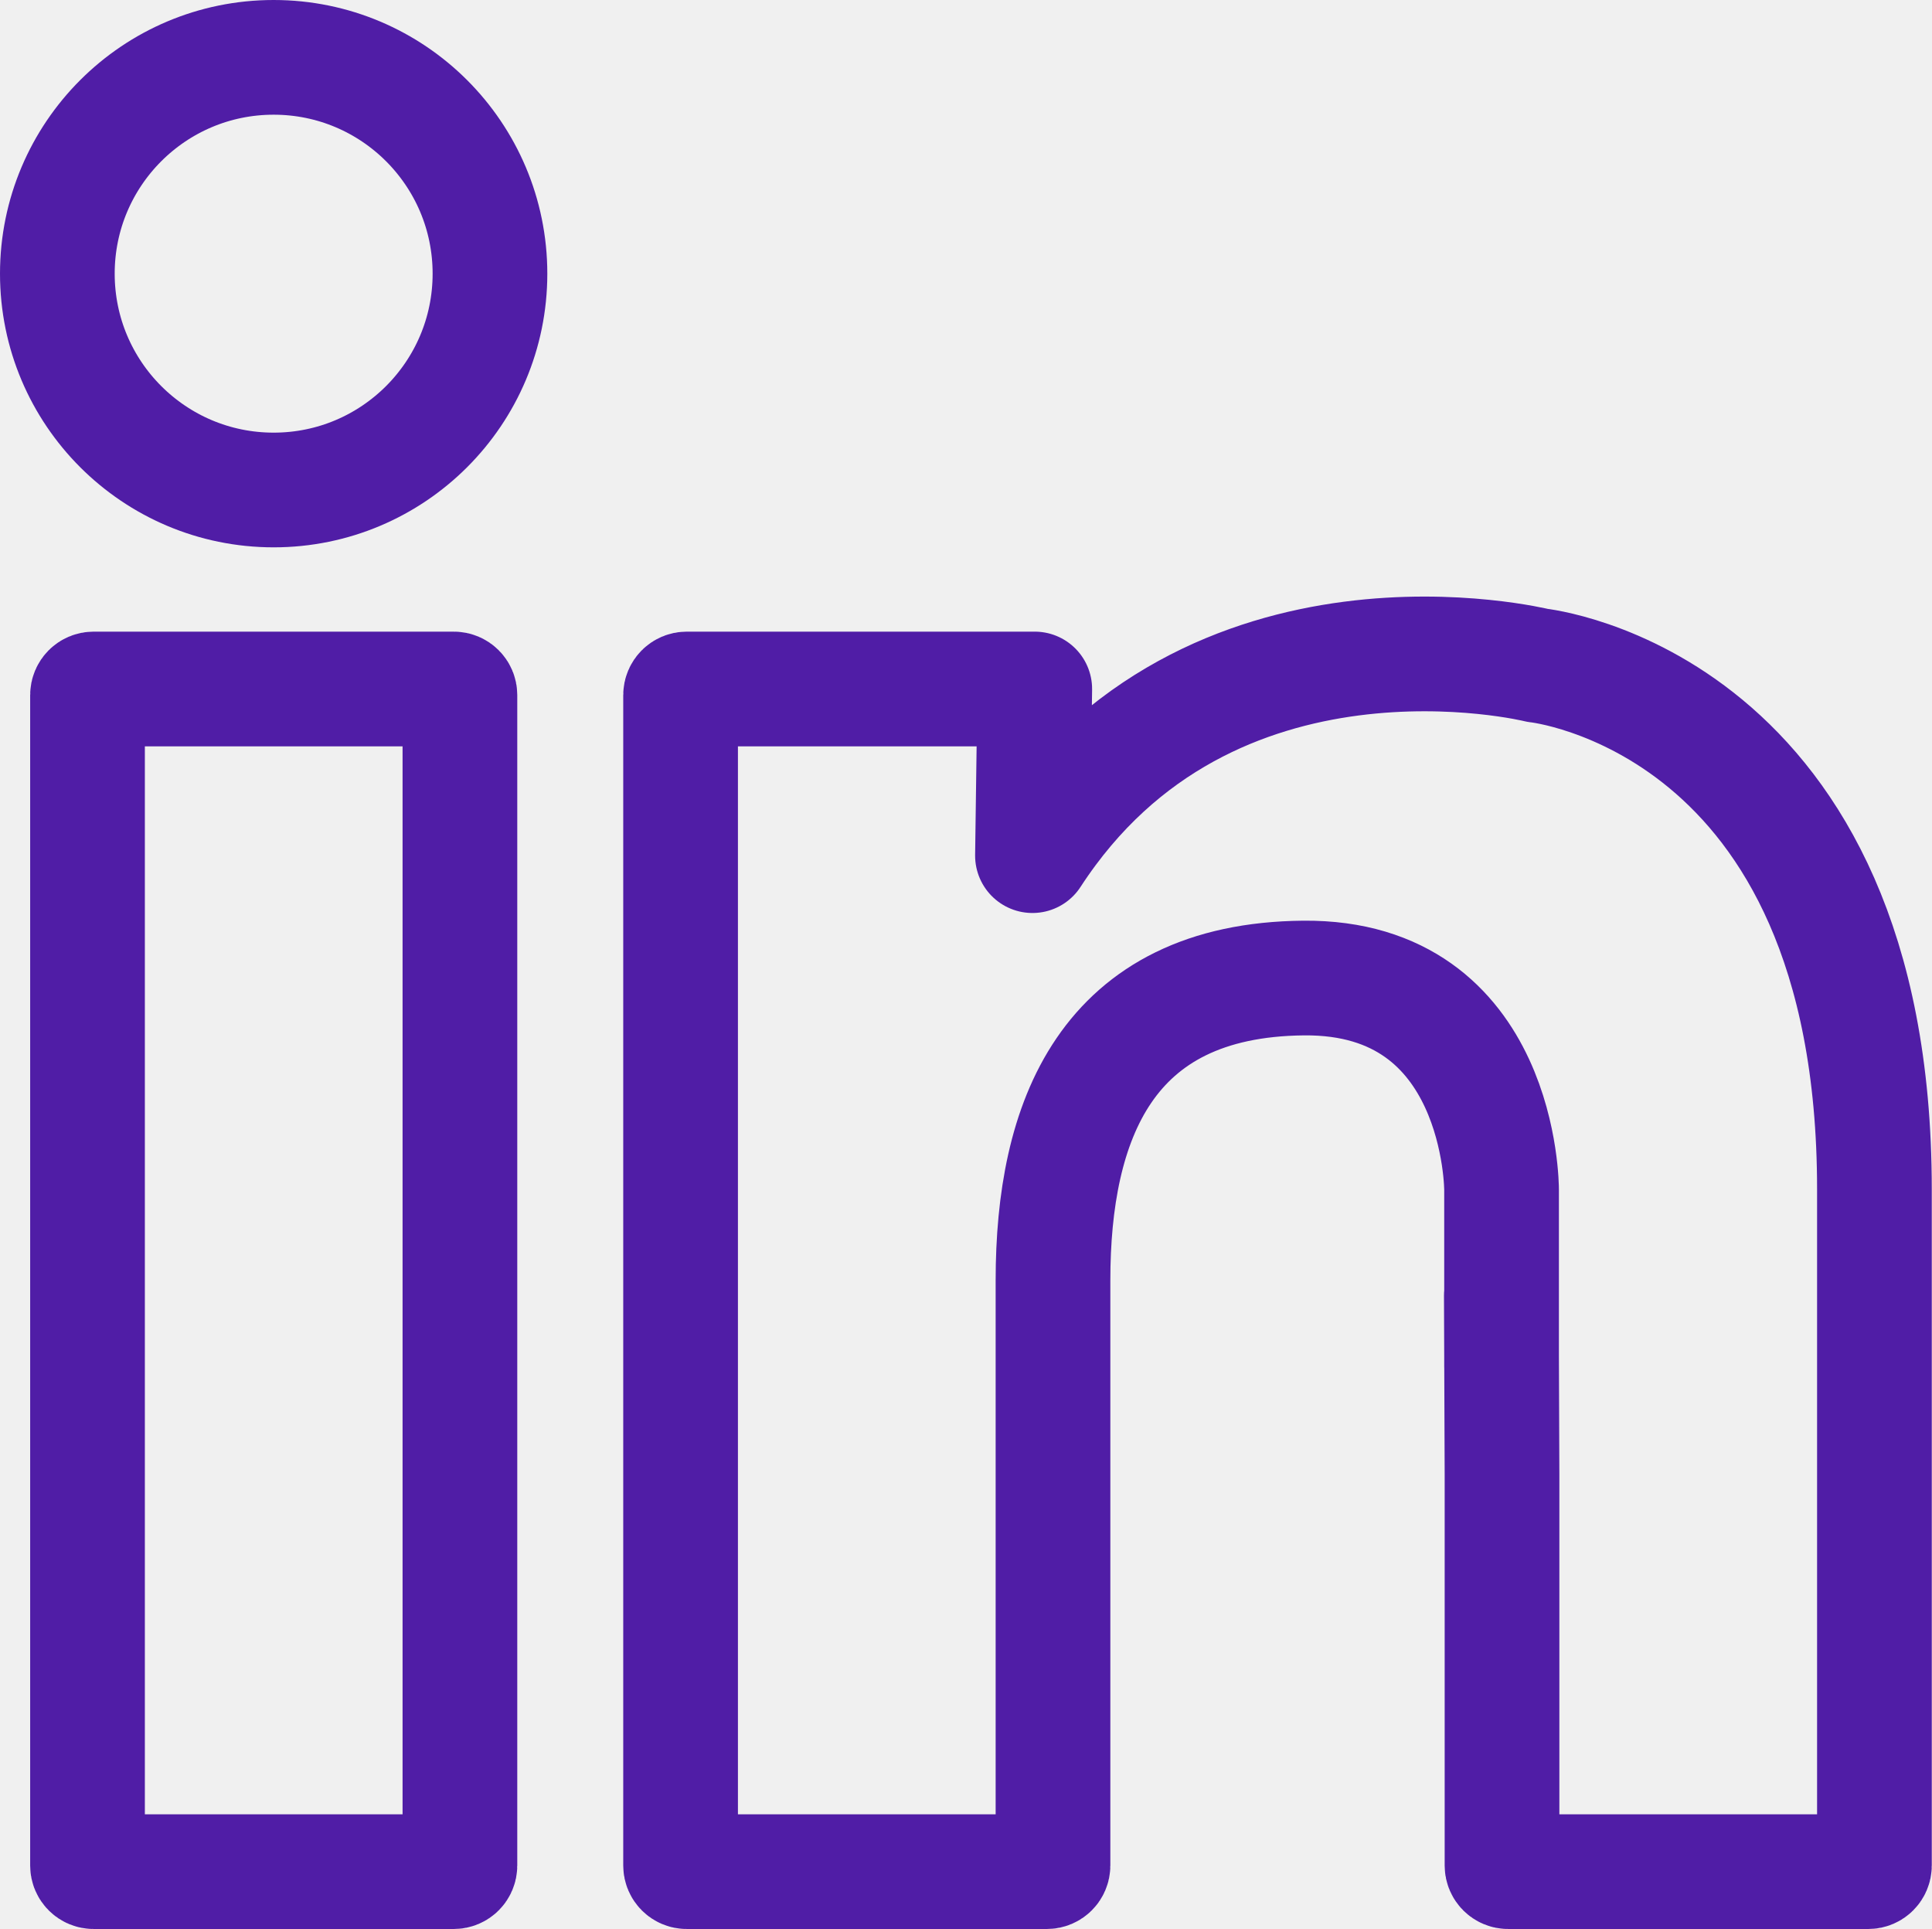
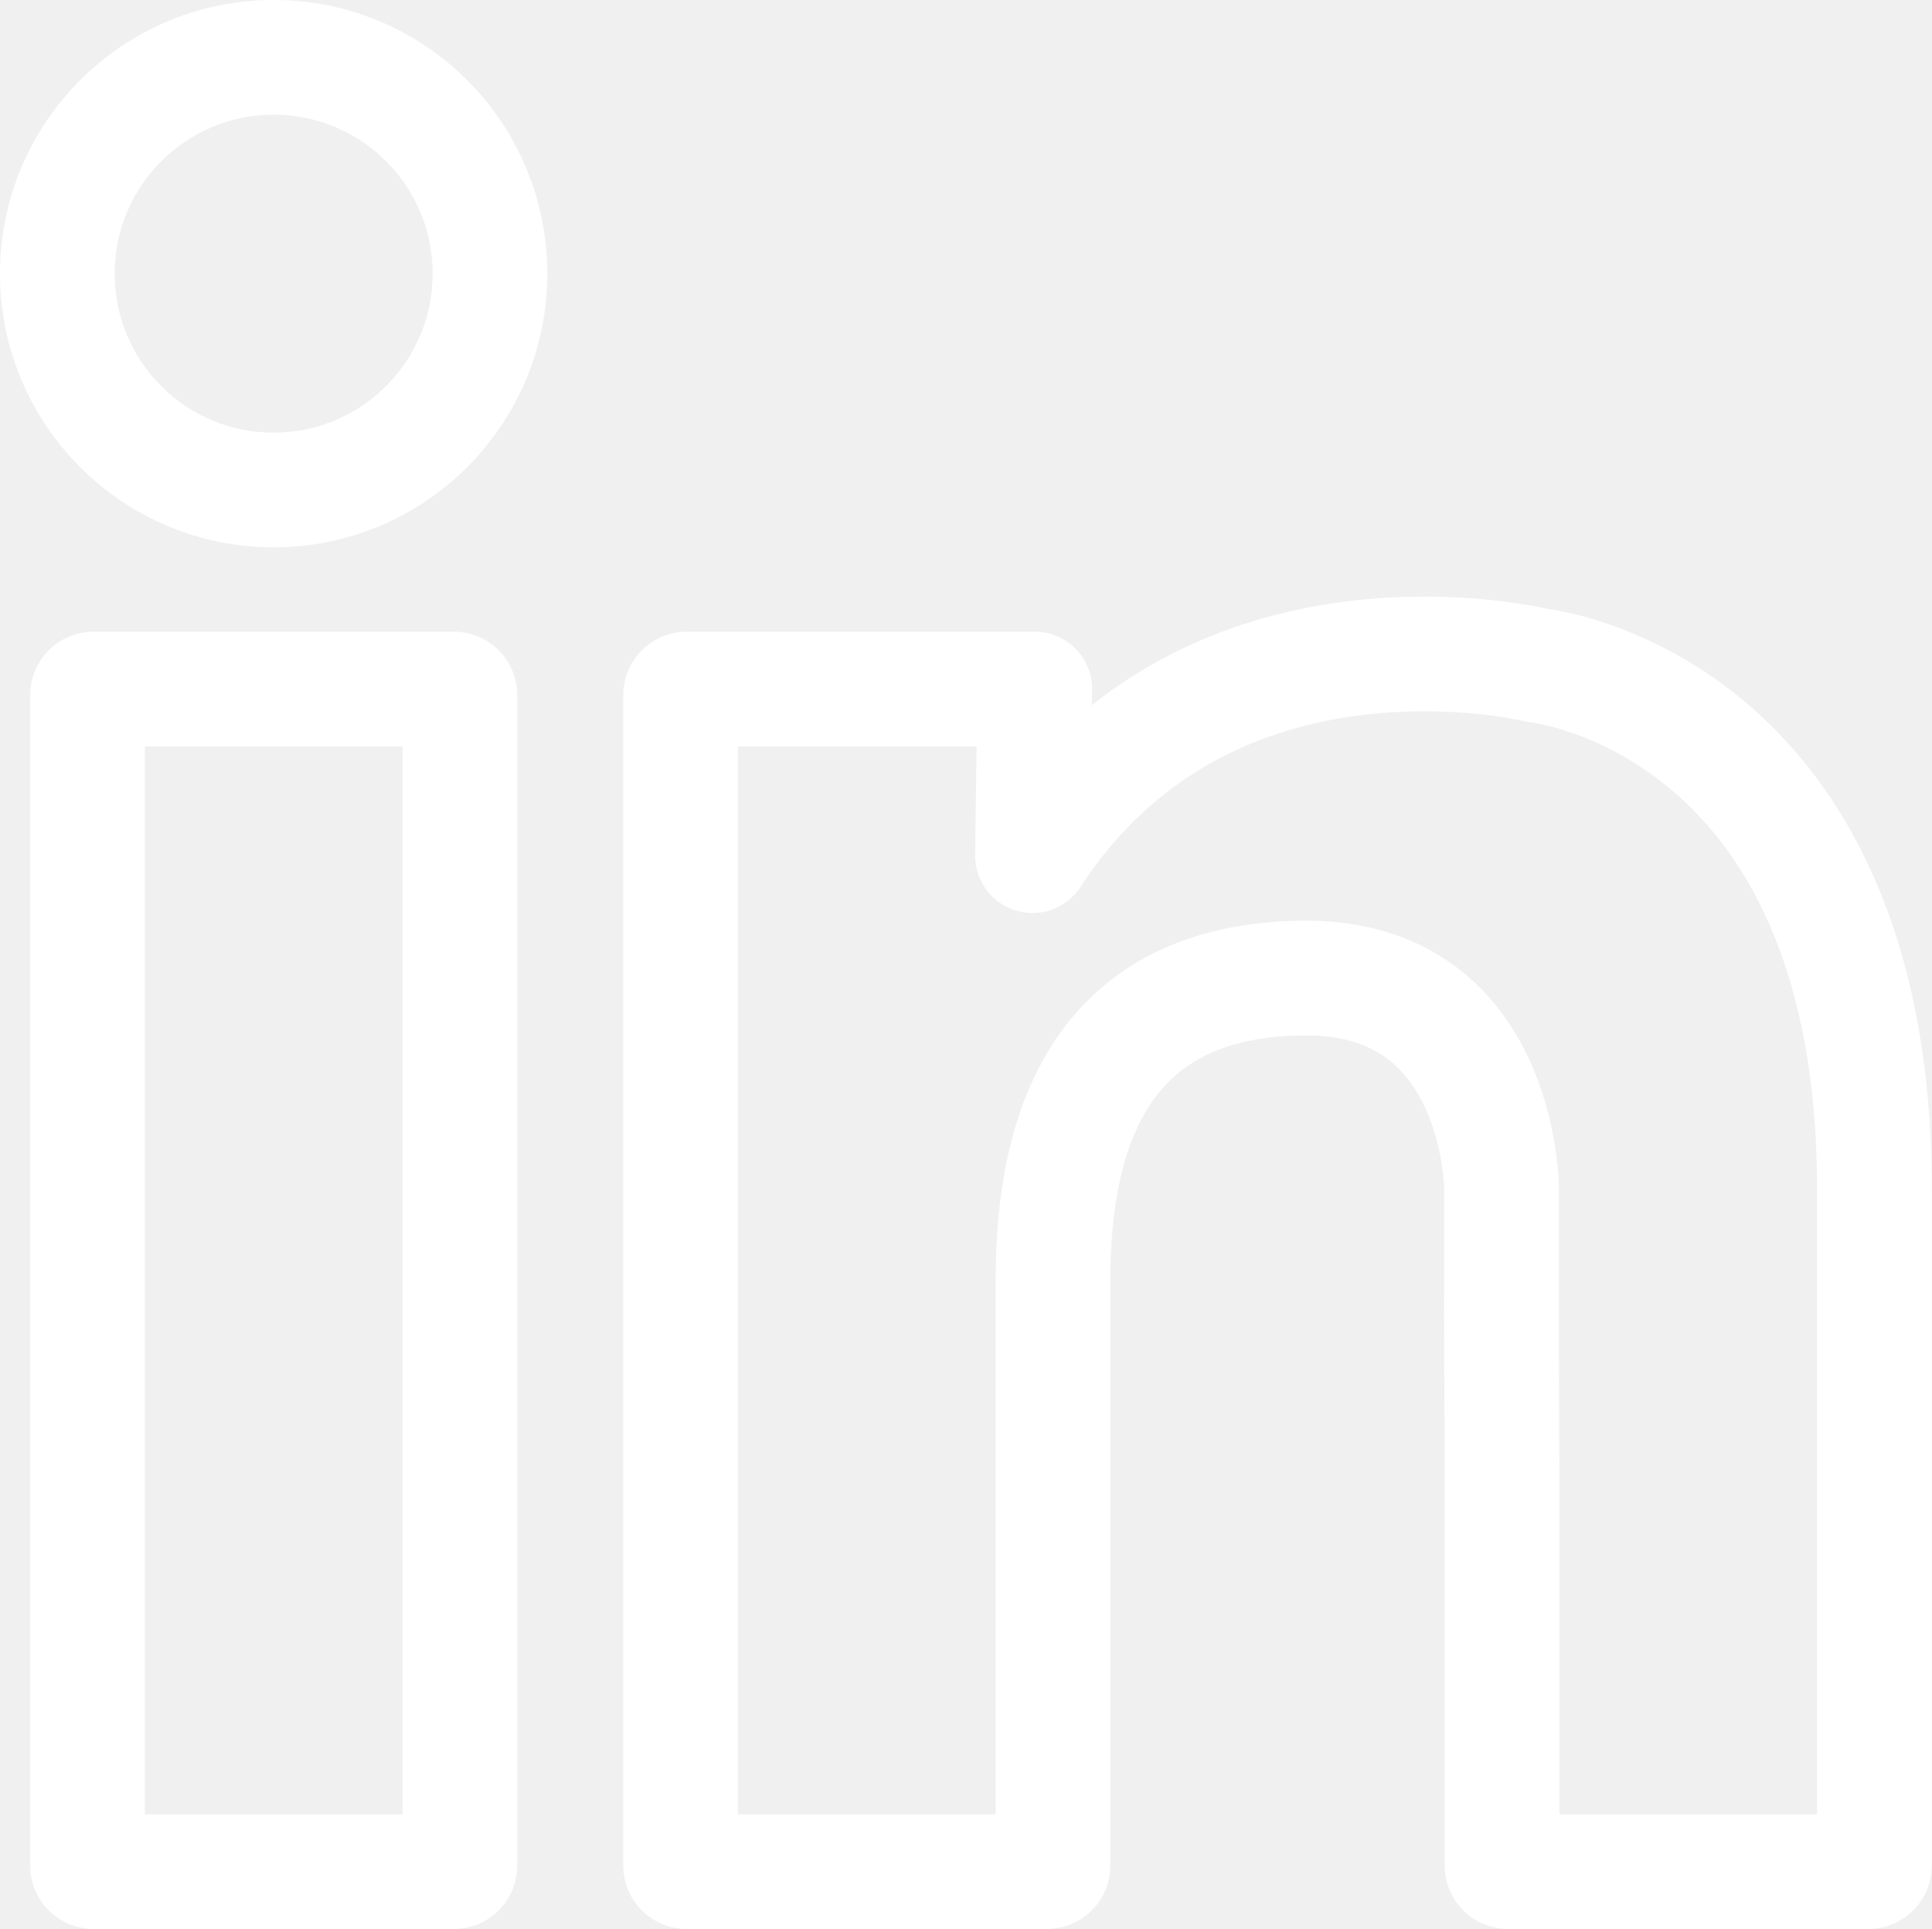
<svg xmlns="http://www.w3.org/2000/svg" id="Layer_2" data-name="Layer 2" viewBox="0 0 168.45 168.18">
  <defs>
    <style>
      .cls-1 {
        stroke-miterlimit: 10;
      }

      .cls-1, .cls-2 {
        fill: none;
-         stroke: #501da6;
+         stroke: #ffffff;
        stroke-linecap: round;
        stroke-width: 10px;
      }

      .cls-2 {
        stroke-linejoin: round;
      }
    </style>
  </defs>
  <g id="Layer_2-2" data-name="Layer 2">
    <g>
      <rect class="cls-1" x="7.63" y="60.07" width="32.47" height="103.11" rx=".53" ry=".53" />
      <circle class="cls-1" cx="23.86" cy="23.86" r="18.86" />
      <path class="cls-2" d="M130.92,119.13v-15.41s.04-18.61-17.26-18.45-21.85,12.56-21.85,26.35v51.03c0,.29-.24.53-.53.53h-31.41c-.29,0-.53-.24-.53-.53V60.6c0-.29.24-.53.53-.53h30.35l-.2,14.53c15.4-23.69,44.03-16.59,44.03-16.59,0,0,29.38,3.05,29.38,45.66v58.98c0,.29-.24.53-.53.53h-31.41c-.29,0-.53-.24-.53-.53v-34.18l-.06-15.52" />
    </g>
  </g>
</svg>
